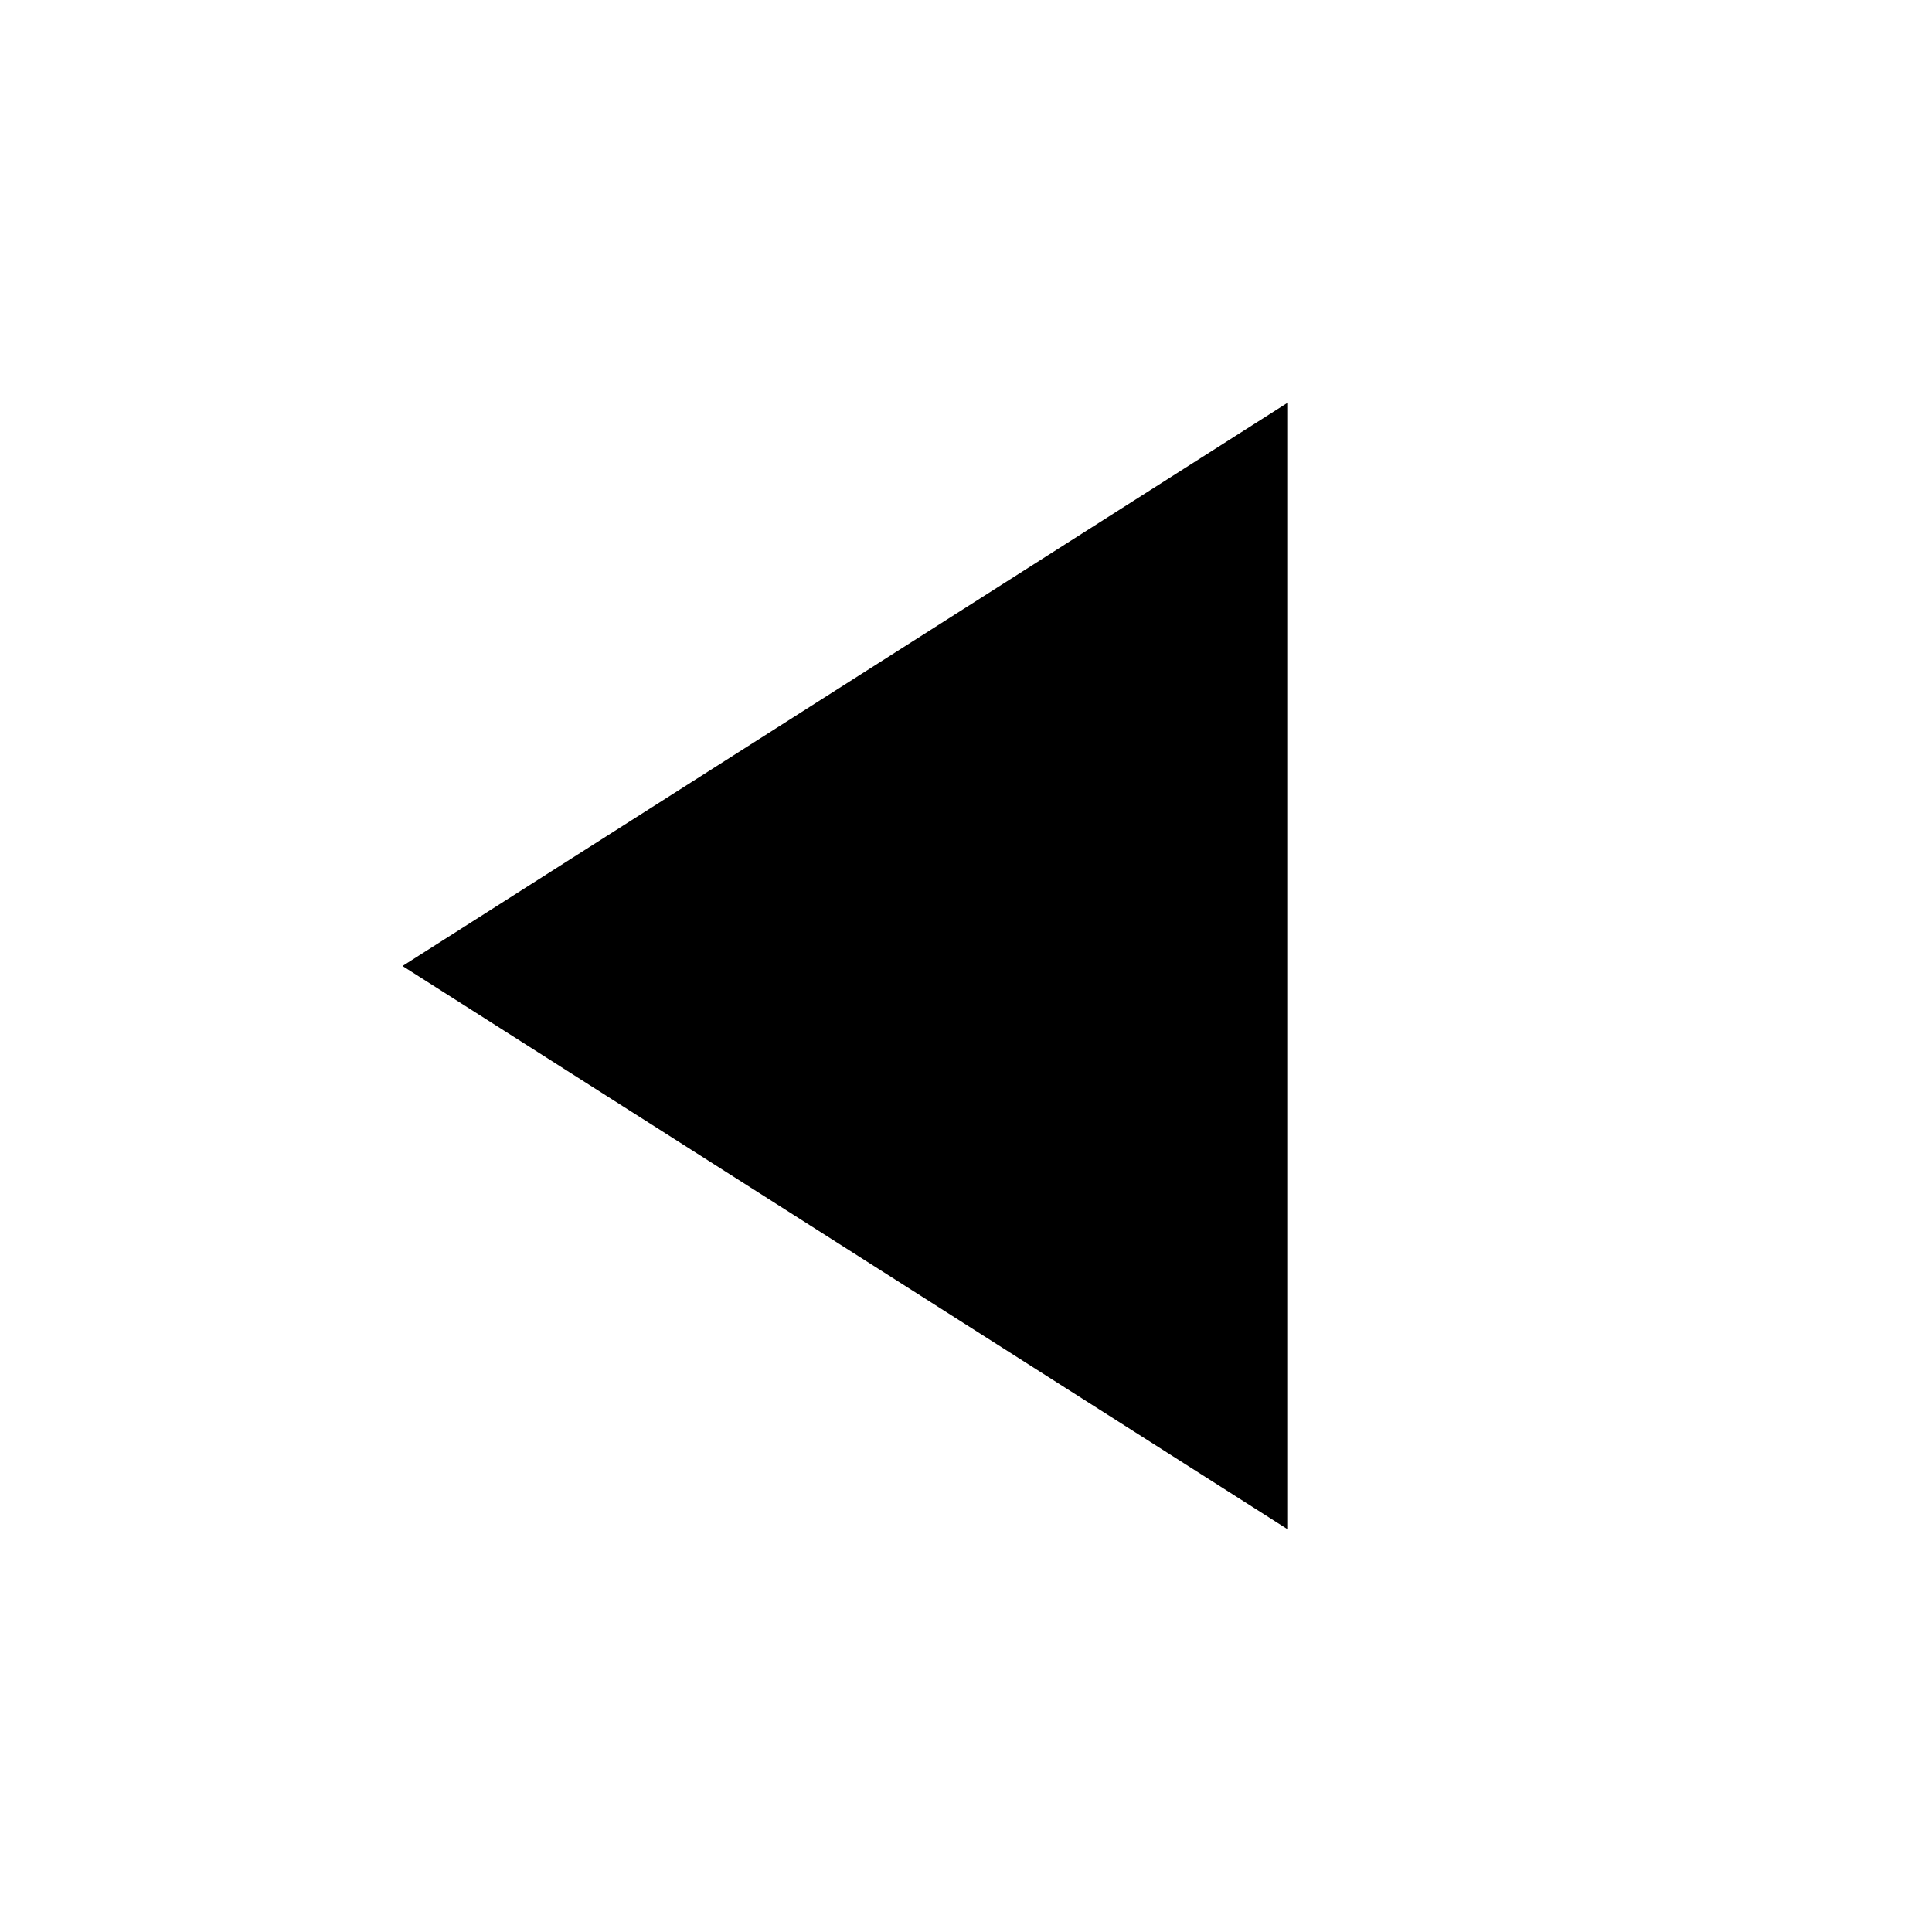
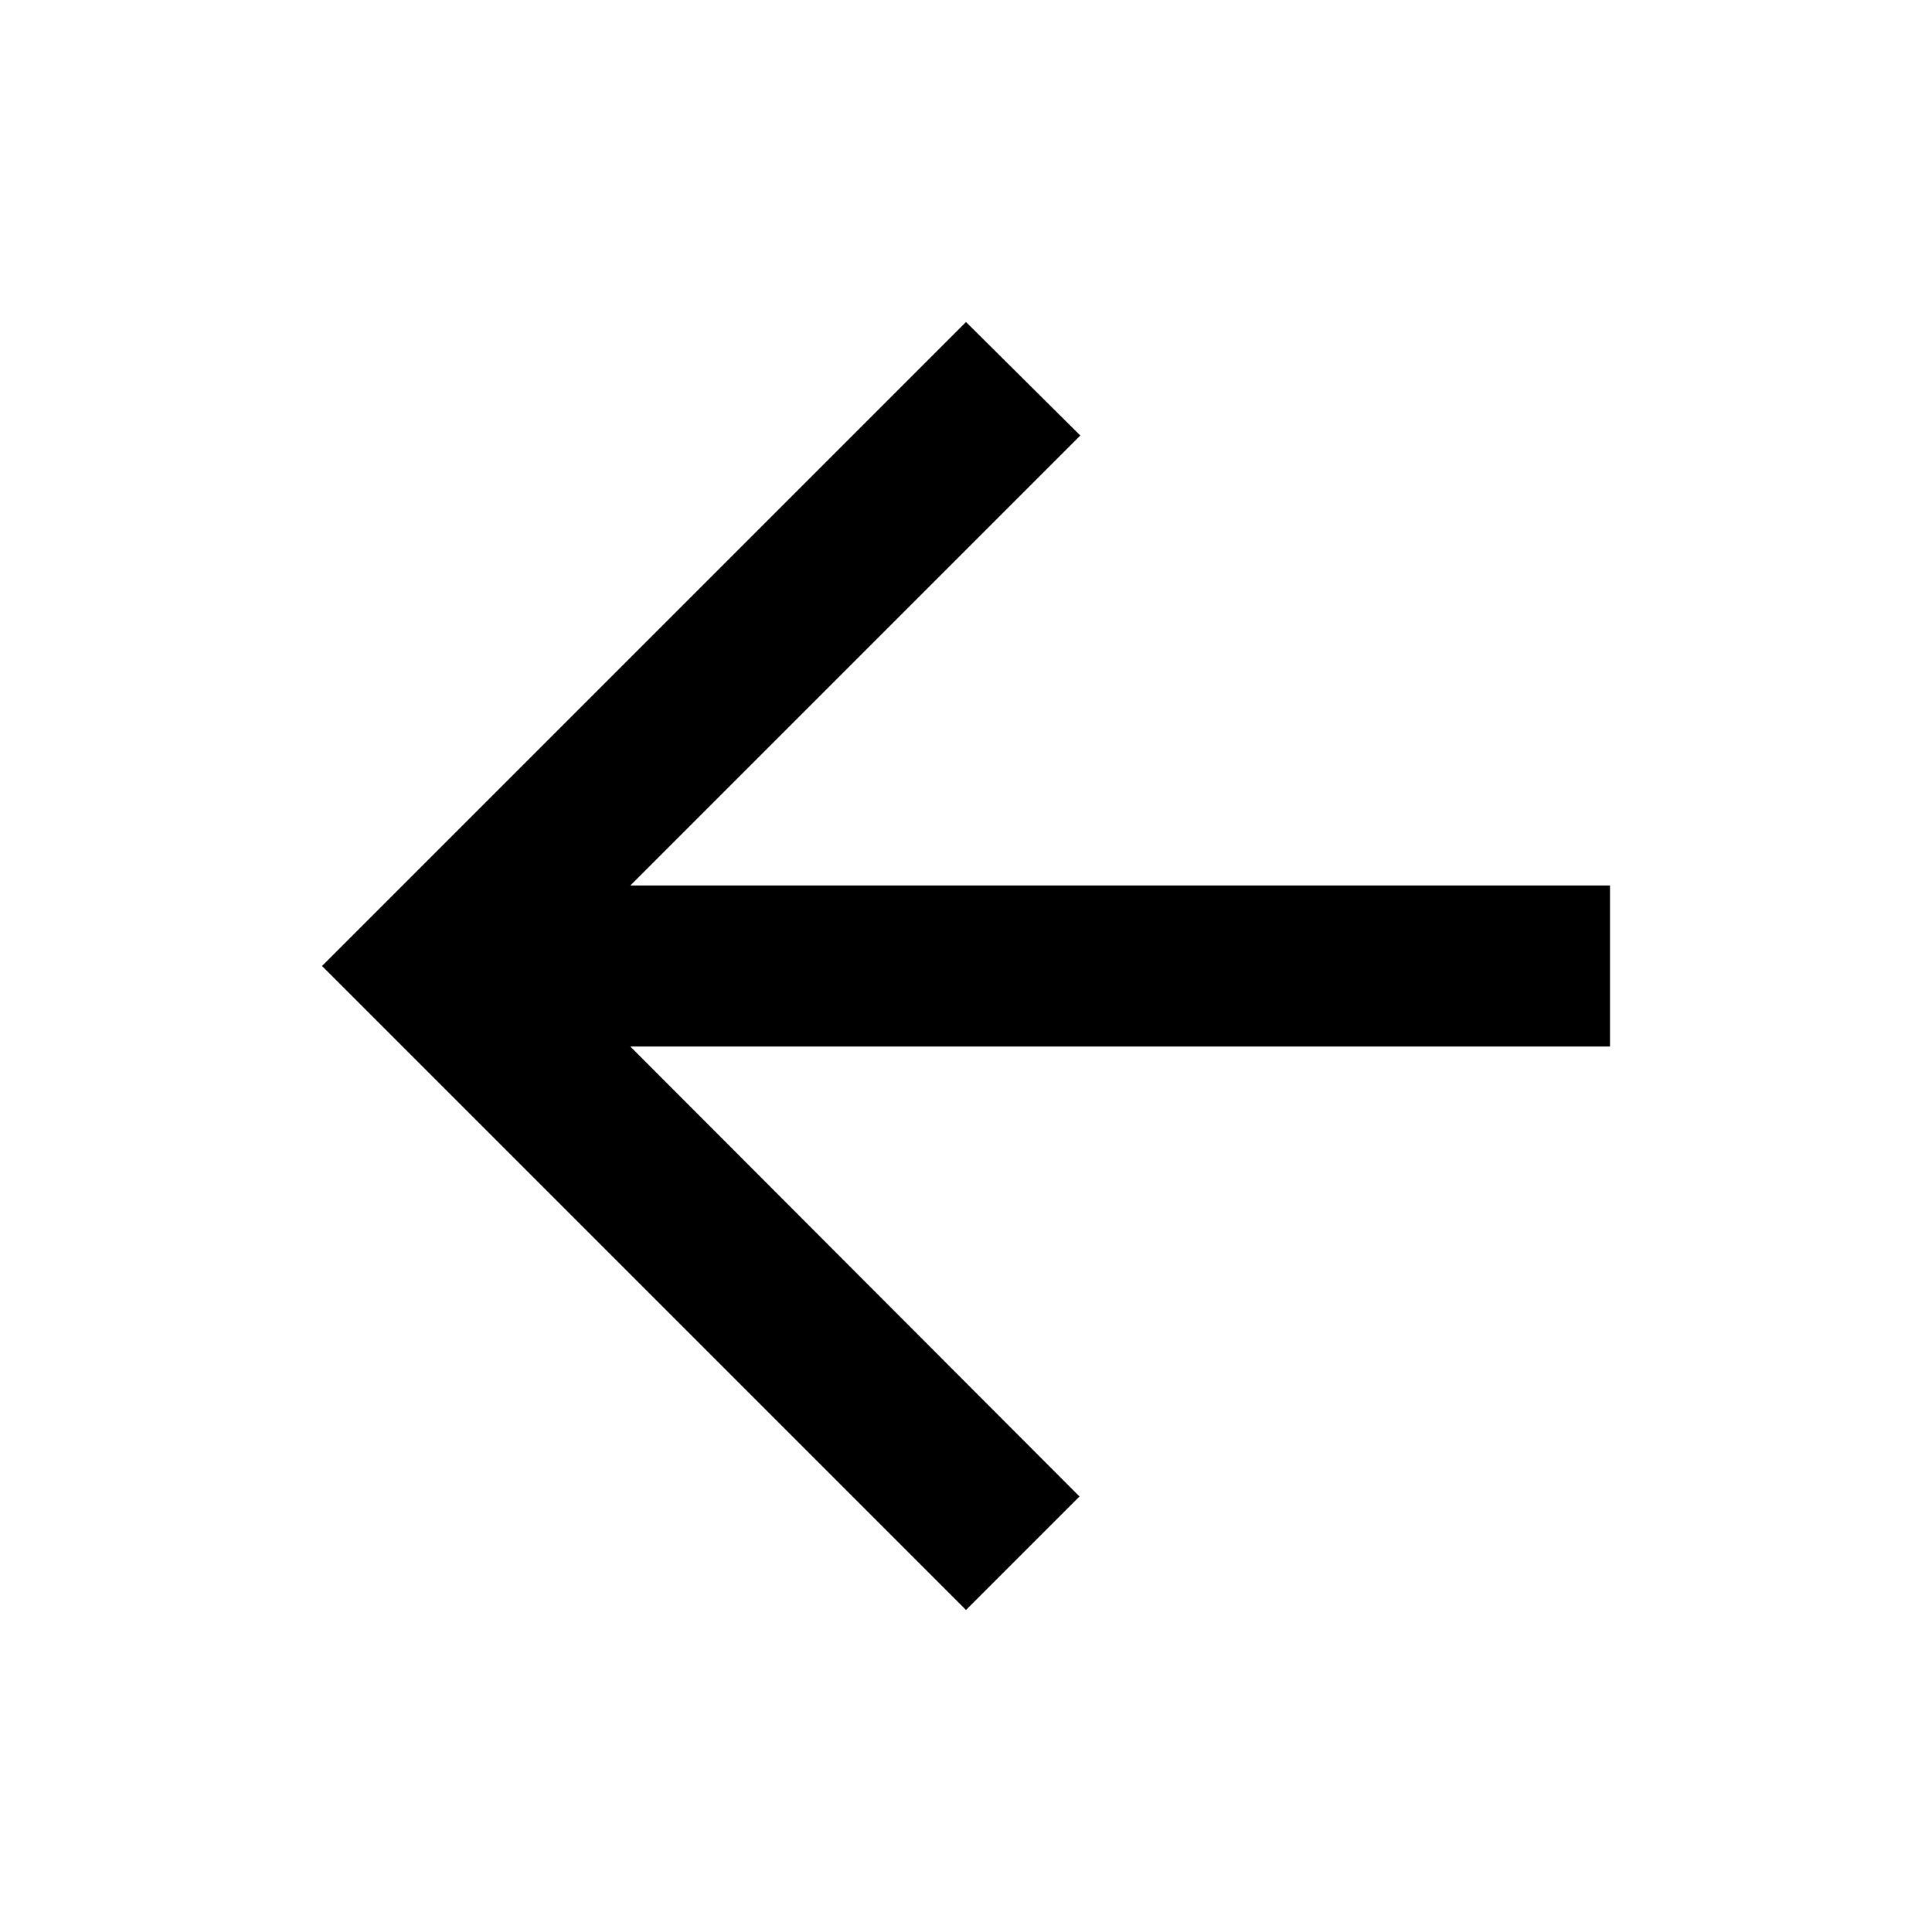
- <svg xmlns="http://www.w3.org/2000/svg" id="Layer_1" data-name="Layer 1" viewBox="0 0 24 24">
-   <defs>
-     <style>.cls-1{fill:none;}</style>
-   </defs>
-   <path d="M5,12l11,7V5Z" />
-   <path class="cls-1" d="M24,24H0V0H24Z" />
+ <svg xmlns="http://www.w3.org/2000/svg" width="24" height="24" viewBox="0 0 24 24">
+   <path d="M0 0h24v24H0z" fill="none" />
+   <path d="M20 11H7.83l5.59-5.59L12 4l-8 8 8 8 1.41-1.41L7.83 13H20v-2z" />
</svg>
